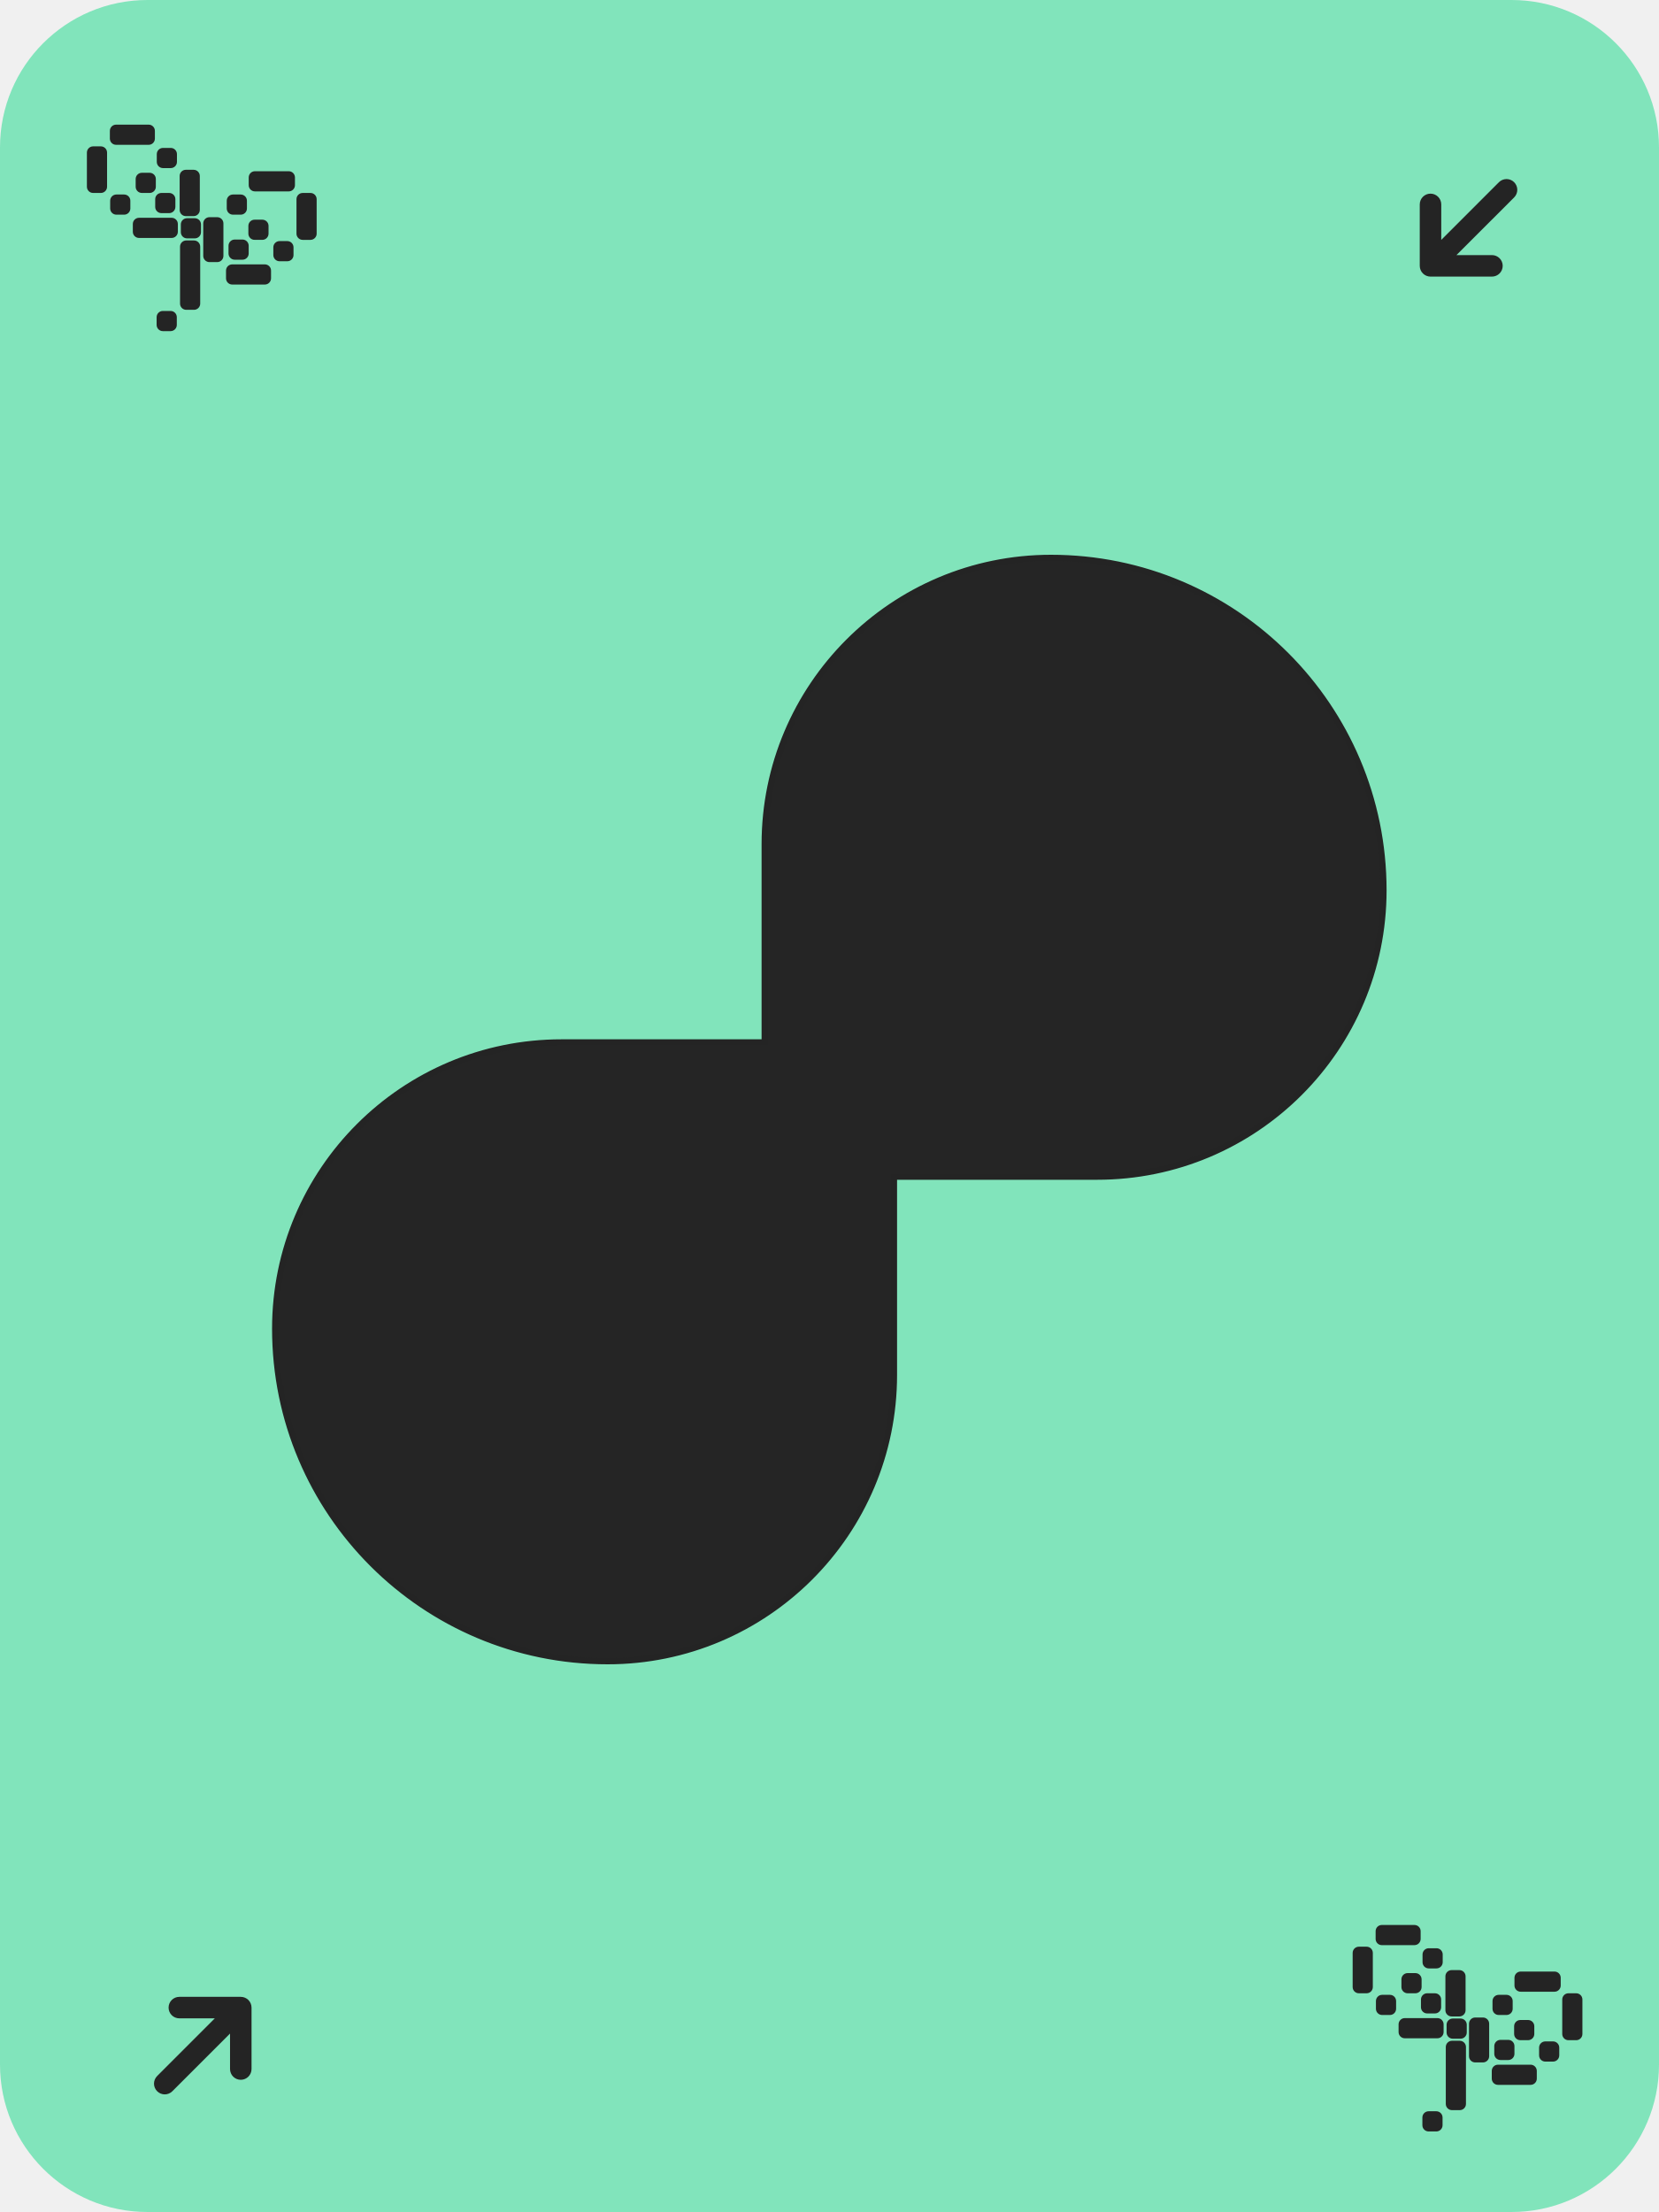
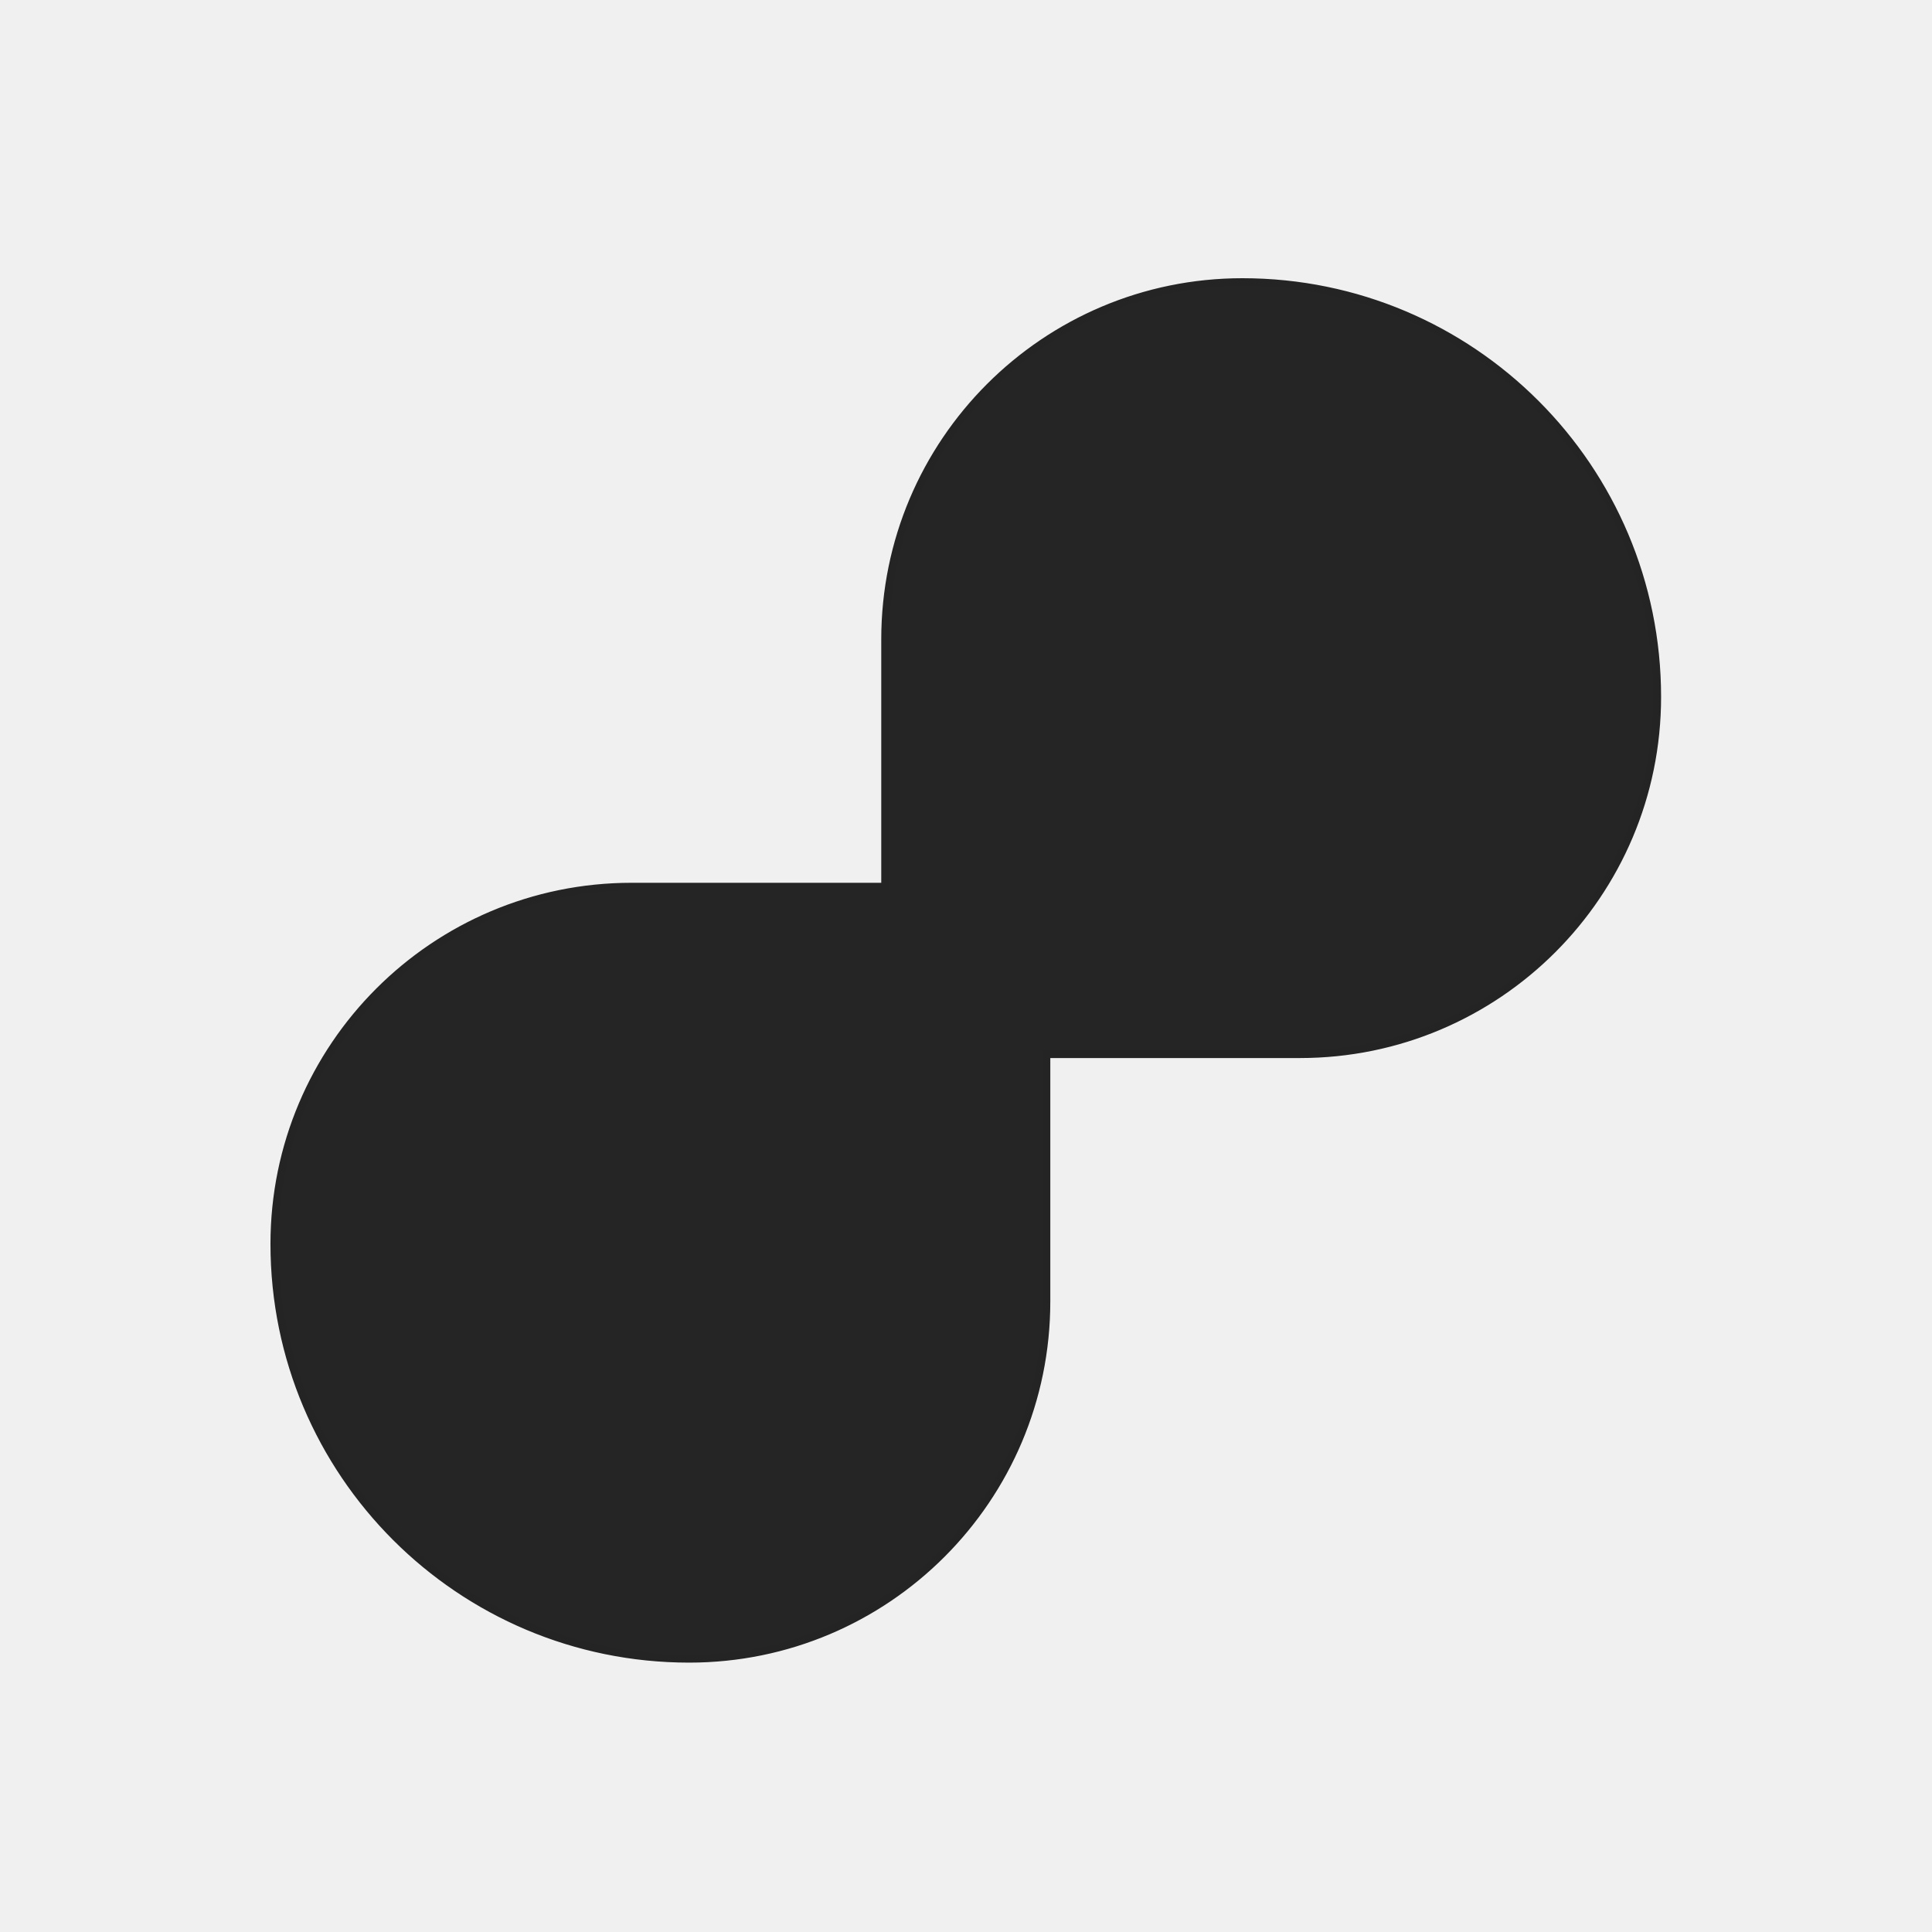
- <svg xmlns="http://www.w3.org/2000/svg" width="270" height="360" viewBox="0 0 270 360" fill="none">
-   <rect width="270" height="360" rx="24" fill="#81E4BB" />
-   <path d="M124.446 169.146V169.646H123.946H91.384C65.65 169.646 44.778 190.518 44.778 216.252C44.778 246.144 68.998 270.364 98.89 270.364C124.624 270.364 145.496 249.492 145.496 223.758V192.006V191.506H145.996H178.558C204.292 191.506 225.164 170.634 225.164 144.9C225.164 115.008 200.944 90.788 171.052 90.788C145.318 90.788 124.446 111.66 124.446 137.394V169.146Z" fill="#252525" stroke="#242424" />
-   <path fill-rule="evenodd" clip-rule="evenodd" d="M24.197 20.286H18.891C18.332 20.286 17.88 20.738 17.88 21.297V22.557C17.88 23.116 18.332 23.569 18.891 23.569H24.197C24.755 23.569 25.208 23.116 25.208 22.557V21.297C25.208 20.738 24.755 20.286 24.197 20.286ZM16.414 23.821H15.154C14.595 23.821 14.143 24.274 14.143 24.833V30.391C14.143 30.95 14.595 31.403 15.154 31.403H16.414C16.973 31.403 17.425 30.95 17.425 30.391V24.833C17.425 24.274 16.973 23.821 16.414 23.821ZM20.203 31.656H18.942C18.384 31.656 17.931 32.108 17.931 32.667V33.927C17.931 34.486 18.384 34.938 18.942 34.938H20.203C20.761 34.938 21.214 34.486 21.214 33.927V32.667C21.214 32.108 20.761 31.656 20.203 31.656ZM22.628 35.444H27.934C28.492 35.444 28.945 35.897 28.945 36.456V37.716C28.945 38.274 28.492 38.727 27.934 38.727H22.628C22.07 38.727 21.617 38.274 21.617 37.716V36.456C21.617 35.897 22.07 35.444 22.628 35.444ZM26.528 24.074H27.788C28.346 24.074 28.799 24.527 28.799 25.086V26.346C28.799 26.904 28.346 27.357 27.788 27.357H26.528C25.969 27.357 25.517 26.904 25.517 26.346V25.086C25.517 24.527 25.969 24.074 26.528 24.074ZM31.508 27.631H30.248C29.69 27.631 29.237 28.084 29.237 28.643V34.163C29.237 34.721 29.69 35.174 30.248 35.174H31.508C32.067 35.174 32.52 34.721 32.52 34.163V28.643C32.52 28.084 32.067 27.631 31.508 27.631ZM49.264 31.403H50.524C51.083 31.403 51.535 31.856 51.535 32.414V38.029C51.535 38.587 51.083 39.04 50.524 39.04H49.264C48.705 39.04 48.252 38.587 48.252 38.029V32.414C48.252 31.856 48.705 31.403 49.264 31.403ZM46.757 39.237H45.497C44.938 39.237 44.485 39.69 44.485 40.248V41.508C44.485 42.067 44.938 42.52 45.497 42.52H46.757C47.315 42.52 47.768 42.067 47.768 41.508V40.248C47.768 39.69 47.315 39.237 46.757 39.237ZM37.795 43.026H43.101C43.659 43.026 44.112 43.478 44.112 44.037V45.297C44.112 45.856 43.659 46.309 43.101 46.309H37.795C37.236 46.309 36.784 45.856 36.784 45.297V44.037C36.784 43.478 37.236 43.026 37.795 43.026ZM46.992 27.867H41.489C40.931 27.867 40.478 28.32 40.478 28.878V30.139C40.478 30.697 40.931 31.15 41.489 31.15H46.992C47.551 31.15 48.004 30.697 48.004 30.139V28.878C48.004 28.32 47.551 27.867 46.992 27.867ZM37.915 31.656H39.175C39.734 31.656 40.187 32.108 40.187 32.667V33.927C40.187 34.486 39.734 34.938 39.175 34.938H37.915C37.357 34.938 36.904 34.486 36.904 33.927V32.667C36.904 32.108 37.357 31.656 37.915 31.656ZM27.762 50.607H26.502C25.944 50.607 25.491 51.06 25.491 51.618V52.879C25.491 53.437 25.944 53.89 26.502 53.89H27.762C28.321 53.89 28.774 53.437 28.774 52.879V51.618C28.774 51.06 28.321 50.607 27.762 50.607ZM23.091 28.12H24.351C24.91 28.12 25.362 28.573 25.362 29.131V30.391C25.362 30.95 24.91 31.403 24.351 31.403H23.091C22.532 31.403 22.079 30.95 22.079 30.391V29.131C22.079 28.573 22.532 28.12 23.091 28.12ZM27.531 31.403H26.271C25.712 31.403 25.259 31.856 25.259 32.414V33.674C25.259 34.233 25.712 34.686 26.271 34.686H27.531C28.09 34.686 28.542 34.233 28.542 33.674V32.414C28.542 31.856 28.09 31.403 27.531 31.403ZM30.441 35.513H31.701C32.26 35.513 32.712 35.966 32.712 36.524V37.784C32.712 38.343 32.26 38.796 31.701 38.796H30.441C29.883 38.796 29.43 38.343 29.43 37.784V36.524C29.43 35.966 29.883 35.513 30.441 35.513ZM39.462 38.984H38.202C37.644 38.984 37.191 39.437 37.191 39.996V41.256C37.191 41.814 37.644 42.267 38.202 42.267H39.462C40.021 42.267 40.474 41.814 40.474 41.256V39.996C40.474 39.437 40.021 38.984 39.462 38.984ZM41.434 35.753H42.694C43.252 35.753 43.705 36.206 43.705 36.764V38.024C43.705 38.583 43.252 39.036 42.694 39.036H41.434C40.875 39.036 40.422 38.583 40.422 38.024V36.764C40.422 36.206 40.875 35.753 41.434 35.753ZM31.572 39.134H30.312C29.754 39.134 29.301 39.587 29.301 40.146V49.411C29.301 49.97 29.754 50.423 30.312 50.423H31.572C32.131 50.423 32.584 49.97 32.584 49.411V40.146C32.584 39.587 32.131 39.134 31.572 39.134ZM34.088 35.346H35.348C35.907 35.346 36.36 35.798 36.36 36.357V41.646C36.36 42.204 35.907 42.657 35.348 42.657H34.088C33.53 42.657 33.077 42.204 33.077 41.646V36.357C33.077 35.798 33.53 35.346 34.088 35.346Z" fill="#242424" />
-   <path fill-rule="evenodd" clip-rule="evenodd" d="M230.197 313.286H224.891C224.332 313.286 223.88 313.738 223.88 314.297V315.557C223.88 316.116 224.332 316.569 224.891 316.569H230.197C230.755 316.569 231.208 316.116 231.208 315.557V314.297C231.208 313.738 230.755 313.286 230.197 313.286ZM221.154 316.821H222.414C222.973 316.821 223.425 317.274 223.425 317.833V323.391C223.425 323.95 222.973 324.403 222.414 324.403H221.154C220.595 324.403 220.143 323.95 220.143 323.391V317.833C220.143 317.274 220.595 316.821 221.154 316.821ZM226.203 324.656H224.943C224.384 324.656 223.931 325.108 223.931 325.667V326.927C223.931 327.486 224.384 327.938 224.943 327.938H226.203C226.761 327.938 227.214 327.486 227.214 326.927V325.667C227.214 325.108 226.761 324.656 226.203 324.656ZM228.628 328.444H233.934C234.492 328.444 234.945 328.897 234.945 329.456V330.716C234.945 331.274 234.492 331.727 233.934 331.727H228.628C228.069 331.727 227.617 331.274 227.617 330.716V329.456C227.617 328.897 228.069 328.444 228.628 328.444ZM232.528 317.074H233.788C234.346 317.074 234.799 317.527 234.799 318.086V319.346C234.799 319.904 234.346 320.357 233.788 320.357H232.528C231.969 320.357 231.516 319.904 231.516 319.346V318.086C231.516 317.527 231.969 317.074 232.528 317.074ZM237.508 320.631H236.248C235.69 320.631 235.237 321.084 235.237 321.643V327.163C235.237 327.721 235.69 328.174 236.248 328.174H237.508C238.067 328.174 238.52 327.721 238.52 327.163V321.643C238.52 321.084 238.067 320.631 237.508 320.631ZM255.264 324.403H256.524C257.083 324.403 257.535 324.856 257.535 325.414V331.029C257.535 331.587 257.083 332.04 256.524 332.04H255.264C254.705 332.04 254.253 331.587 254.253 331.029V325.414C254.253 324.856 254.705 324.403 255.264 324.403ZM252.757 332.237H251.497C250.938 332.237 250.485 332.69 250.485 333.248V334.508C250.485 335.067 250.938 335.52 251.497 335.52H252.757C253.315 335.52 253.768 335.067 253.768 334.508V333.248C253.768 332.69 253.315 332.237 252.757 332.237ZM243.795 336.026H249.101C249.659 336.026 250.112 336.478 250.112 337.037V338.297C250.112 338.856 249.659 339.308 249.101 339.308H243.795C243.236 339.308 242.784 338.856 242.784 338.297V337.037C242.784 336.478 243.236 336.026 243.795 336.026ZM252.992 320.867H247.489C246.931 320.867 246.478 321.32 246.478 321.879V323.139C246.478 323.697 246.931 324.15 247.489 324.15H252.992C253.551 324.15 254.004 323.697 254.004 323.139V321.879C254.004 321.32 253.551 320.867 252.992 320.867ZM243.915 324.656H245.175C245.734 324.656 246.187 325.108 246.187 325.667V326.927C246.187 327.486 245.734 327.938 245.175 327.938H243.915C243.357 327.938 242.904 327.486 242.904 326.927V325.667C242.904 325.108 243.357 324.656 243.915 324.656ZM233.762 343.607H232.502C231.944 343.607 231.491 344.06 231.491 344.619V345.879C231.491 346.437 231.944 346.89 232.502 346.89H233.762C234.321 346.89 234.774 346.437 234.774 345.879V344.619C234.774 344.06 234.321 343.607 233.762 343.607ZM229.091 321.12H230.351C230.91 321.12 231.362 321.573 231.362 322.131V323.391C231.362 323.95 230.91 324.403 230.351 324.403H229.091C228.532 324.403 228.08 323.95 228.08 323.391V322.131C228.08 321.573 228.532 321.12 229.091 321.12ZM233.531 324.403H232.271C231.712 324.403 231.259 324.856 231.259 325.414V326.674C231.259 327.233 231.712 327.686 232.271 327.686H233.531C234.09 327.686 234.542 327.233 234.542 326.674V325.414C234.542 324.856 234.09 324.403 233.531 324.403ZM236.441 328.513H237.701C238.26 328.513 238.713 328.966 238.713 329.524V330.784C238.713 331.343 238.26 331.796 237.701 331.796H236.441C235.883 331.796 235.43 331.343 235.43 330.784V329.524C235.43 328.966 235.883 328.513 236.441 328.513ZM245.462 331.984H244.202C243.644 331.984 243.191 332.437 243.191 332.996V334.256C243.191 334.814 243.644 335.267 244.202 335.267H245.462C246.021 335.267 246.474 334.814 246.474 334.256V332.996C246.474 332.437 246.021 331.984 245.462 331.984ZM247.434 328.753H248.694C249.252 328.753 249.705 329.206 249.705 329.764V331.024C249.705 331.583 249.252 332.036 248.694 332.036H247.434C246.875 332.036 246.422 331.583 246.422 331.024V329.764C246.422 329.206 246.875 328.753 247.434 328.753ZM237.572 332.134H236.312C235.754 332.134 235.301 332.587 235.301 333.146V342.411C235.301 342.97 235.754 343.423 236.312 343.423H237.572C238.131 343.423 238.584 342.97 238.584 342.411V333.146C238.584 332.587 238.131 332.134 237.572 332.134ZM240.088 328.346H241.348C241.907 328.346 242.36 328.798 242.36 329.357V334.646C242.36 335.204 241.907 335.657 241.348 335.657H240.088C239.53 335.657 239.077 335.204 239.077 334.646V329.357C239.077 328.798 239.53 328.346 240.088 328.346Z" fill="#242424" />
-   <g clip-path="url(#clip0_577_68937)">
-     <path d="M40.437 336.734C40.437 337.424 39.878 337.984 39.187 337.984C38.497 337.984 37.937 337.424 37.937 336.734L37.937 330.355C37.937 330.132 37.668 330.021 37.511 330.178L27.697 339.992C27.209 340.48 26.417 340.48 25.929 339.992C25.441 339.504 25.441 338.713 25.929 338.224L35.743 328.411C35.9 328.253 35.789 327.984 35.566 327.984L29.187 327.984C28.497 327.984 27.937 327.424 27.937 326.734C27.937 326.044 28.497 325.484 29.187 325.484L39.187 325.484C39.878 325.484 40.437 326.044 40.437 326.734L40.437 336.734Z" fill="#242424" stroke="#242424" stroke-linecap="round" stroke-linejoin="round" />
-   </g>
-   <g clip-path="url(#clip1_577_68937)">
-     <path d="M231.563 33.266C231.563 32.576 232.122 32.016 232.813 32.016C233.503 32.016 234.063 32.576 234.063 33.266L234.063 39.645C234.063 39.867 234.332 39.979 234.489 39.822L244.303 30.008C244.791 29.52 245.583 29.52 246.071 30.008C246.559 30.496 246.559 31.287 246.071 31.776L236.257 41.589C236.1 41.747 236.211 42.016 236.434 42.016L242.813 42.016C243.503 42.016 244.063 42.576 244.063 43.266C244.063 43.956 243.503 44.516 242.813 44.516L232.813 44.516C232.122 44.516 231.563 43.956 231.563 43.266L231.563 33.266Z" fill="#242424" stroke="#242424" stroke-linecap="round" stroke-linejoin="round" />
-   </g>
-   <defs>
-     <clipPath id="clip0_577_68937">
-       <rect width="24" height="24" fill="white" transform="translate(21 321)" />
-     </clipPath>
-     <clipPath id="clip1_577_68937">
-       <rect width="24" height="24" fill="white" transform="matrix(-1 0 0 -1 251 49)" />
-     </clipPath>
-   </defs>
+ <svg xmlns="http://www.w3.org/2000/svg" width="252" height="252" viewBox="0 0 252 252" fill="none">
+   <path d="M115.446 115.146V115.646H114.946H82.384C56.65 115.646 35.778 136.518 35.778 162.252C35.778 192.144 59.998 216.364 89.89 216.364C115.624 216.364 136.496 195.492 136.496 169.758V138.006V137.506H136.996H169.558C195.292 137.506 216.164 116.634 216.164 90.9C216.164 61.008 191.944 36.788 162.052 36.788C136.318 36.788 115.446 57.66 115.446 83.394V115.146Z" fill="#252525" stroke="#242424" />
</svg>
